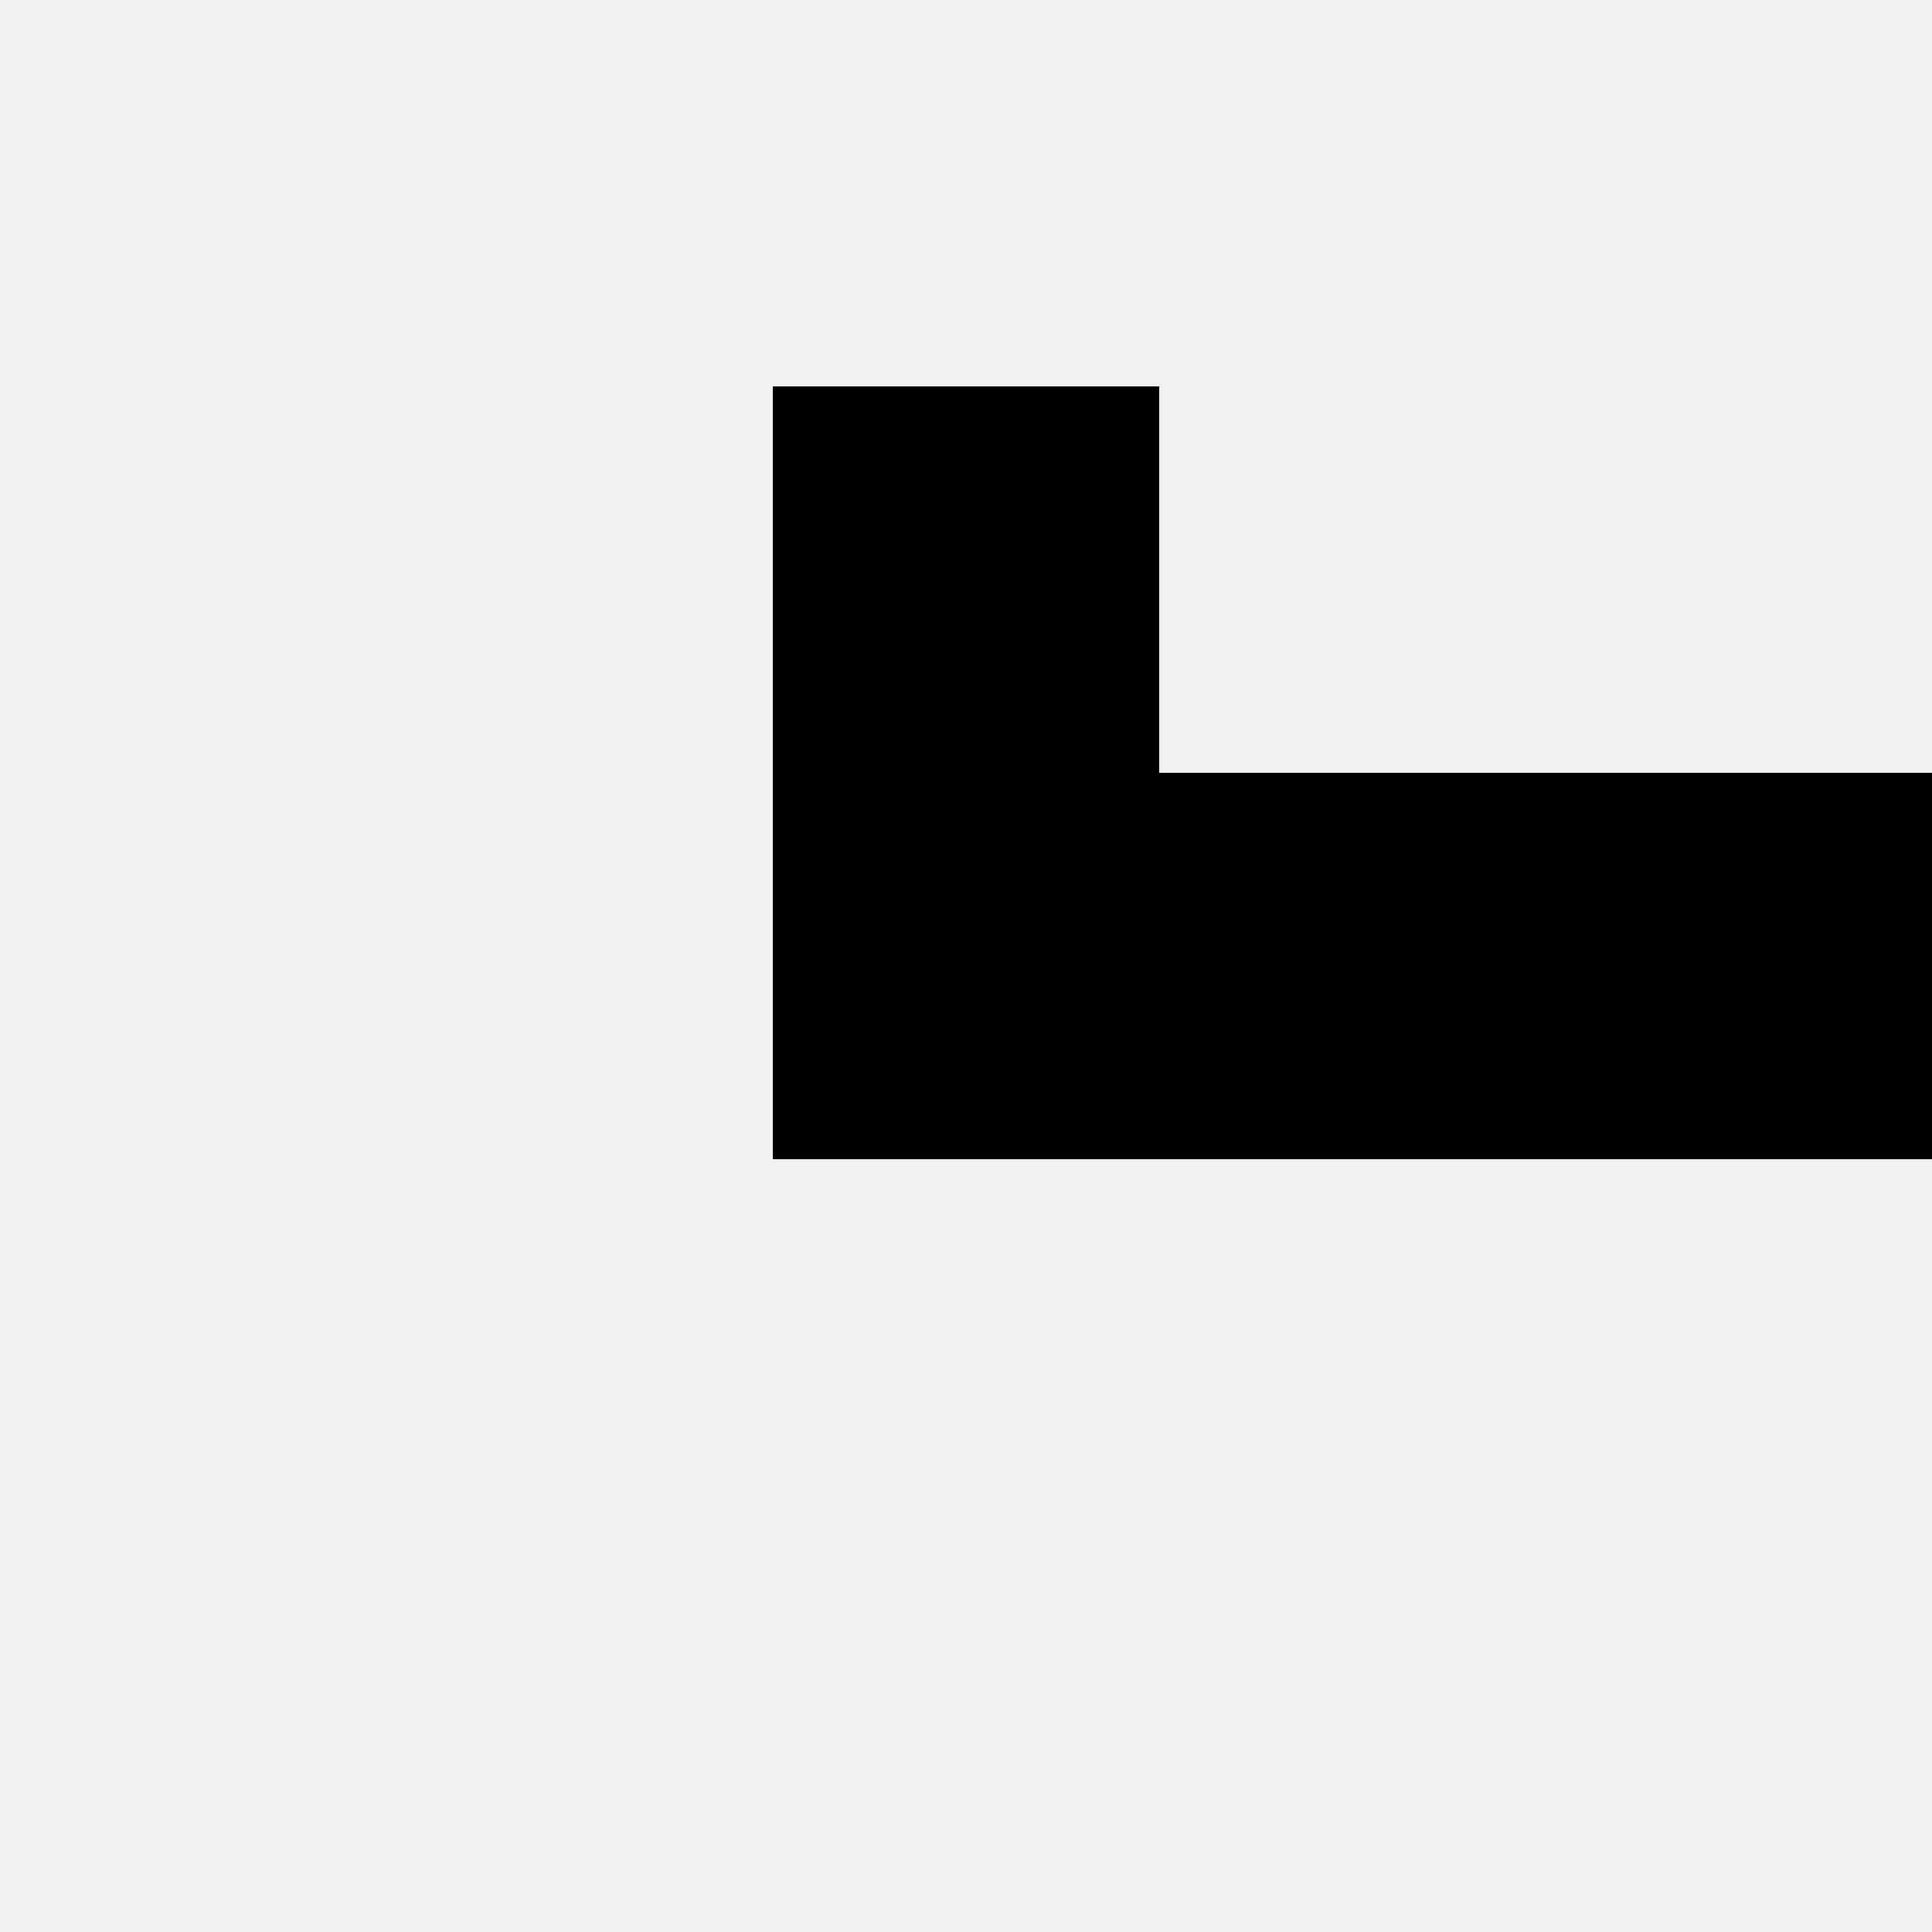
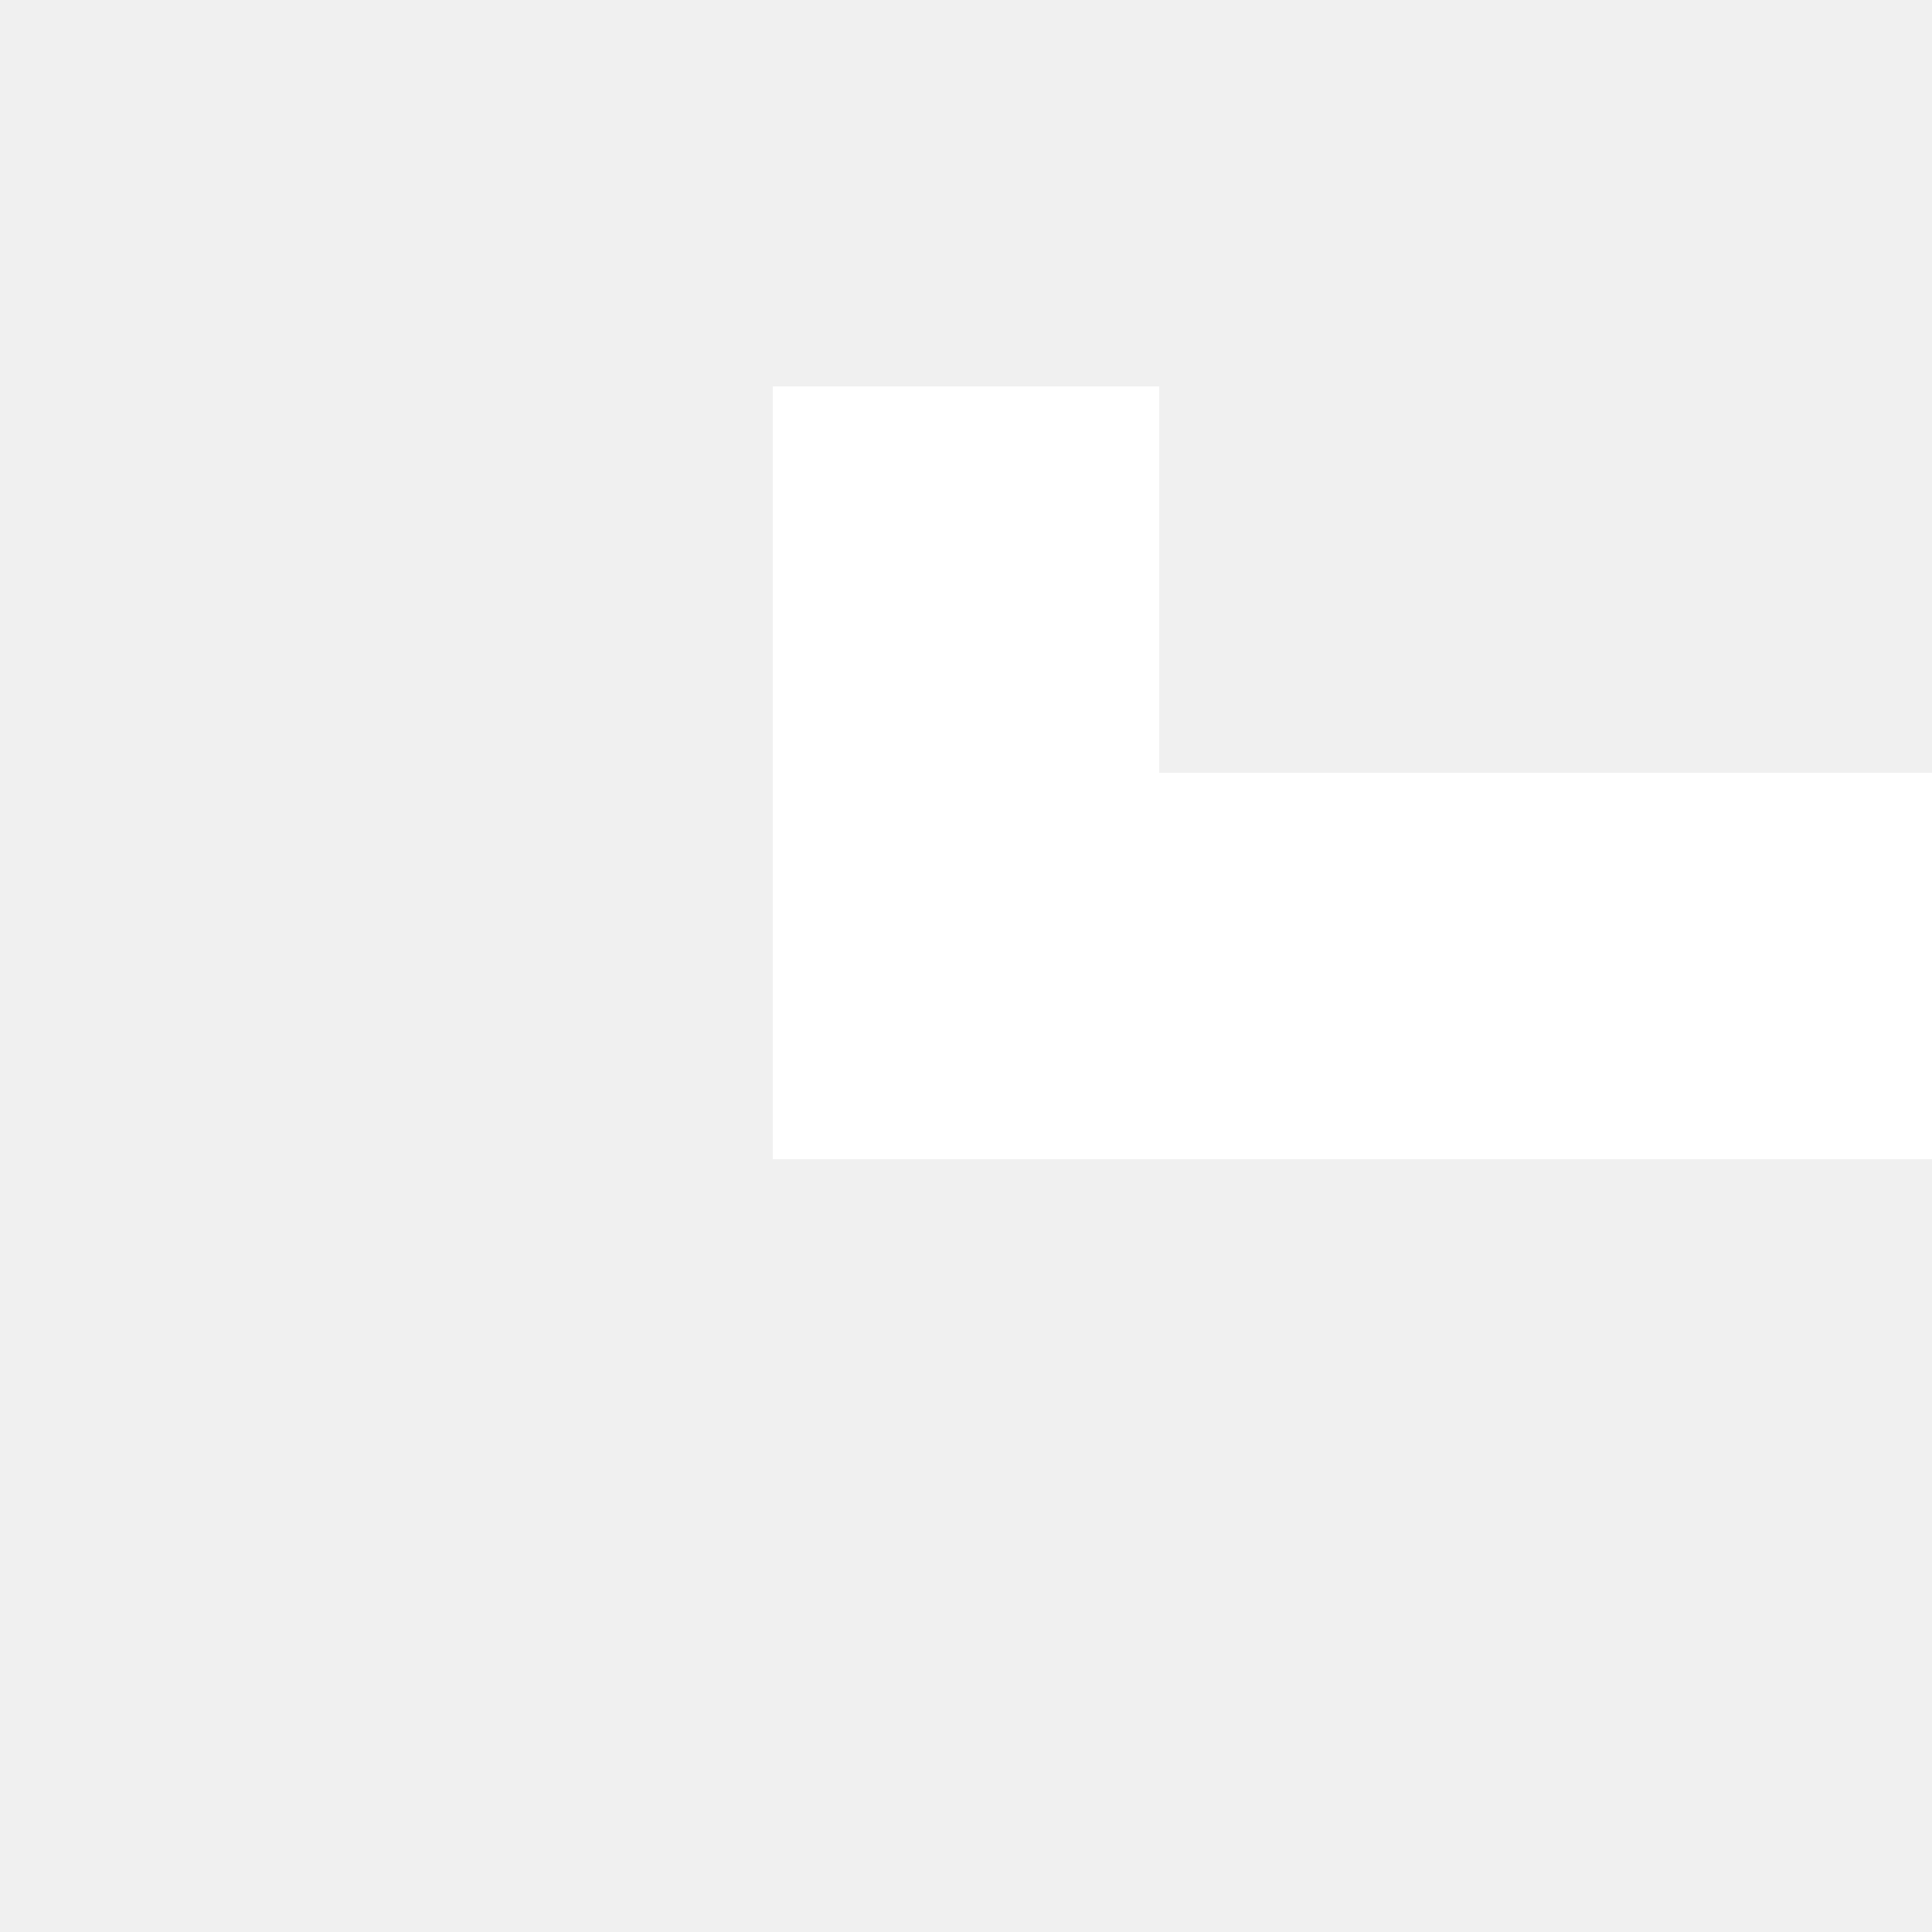
<svg xmlns="http://www.w3.org/2000/svg" version="1.1" id="Layer_1" x="0px" y="0px" viewBox="0 0 100 100" style="enable-background:new 0 0 100 100;" xml:space="preserve">
  <rect x="0" y="0" width="100" height="100" fill="none" />
-   <polygon points="40,20 60,20 60,40 100,40 100,60 40,60" fill="#000000" />
+   <polygon points="40,20 60,20 60,40 100,40 100,60 40,60" fill="white" />
</svg>
